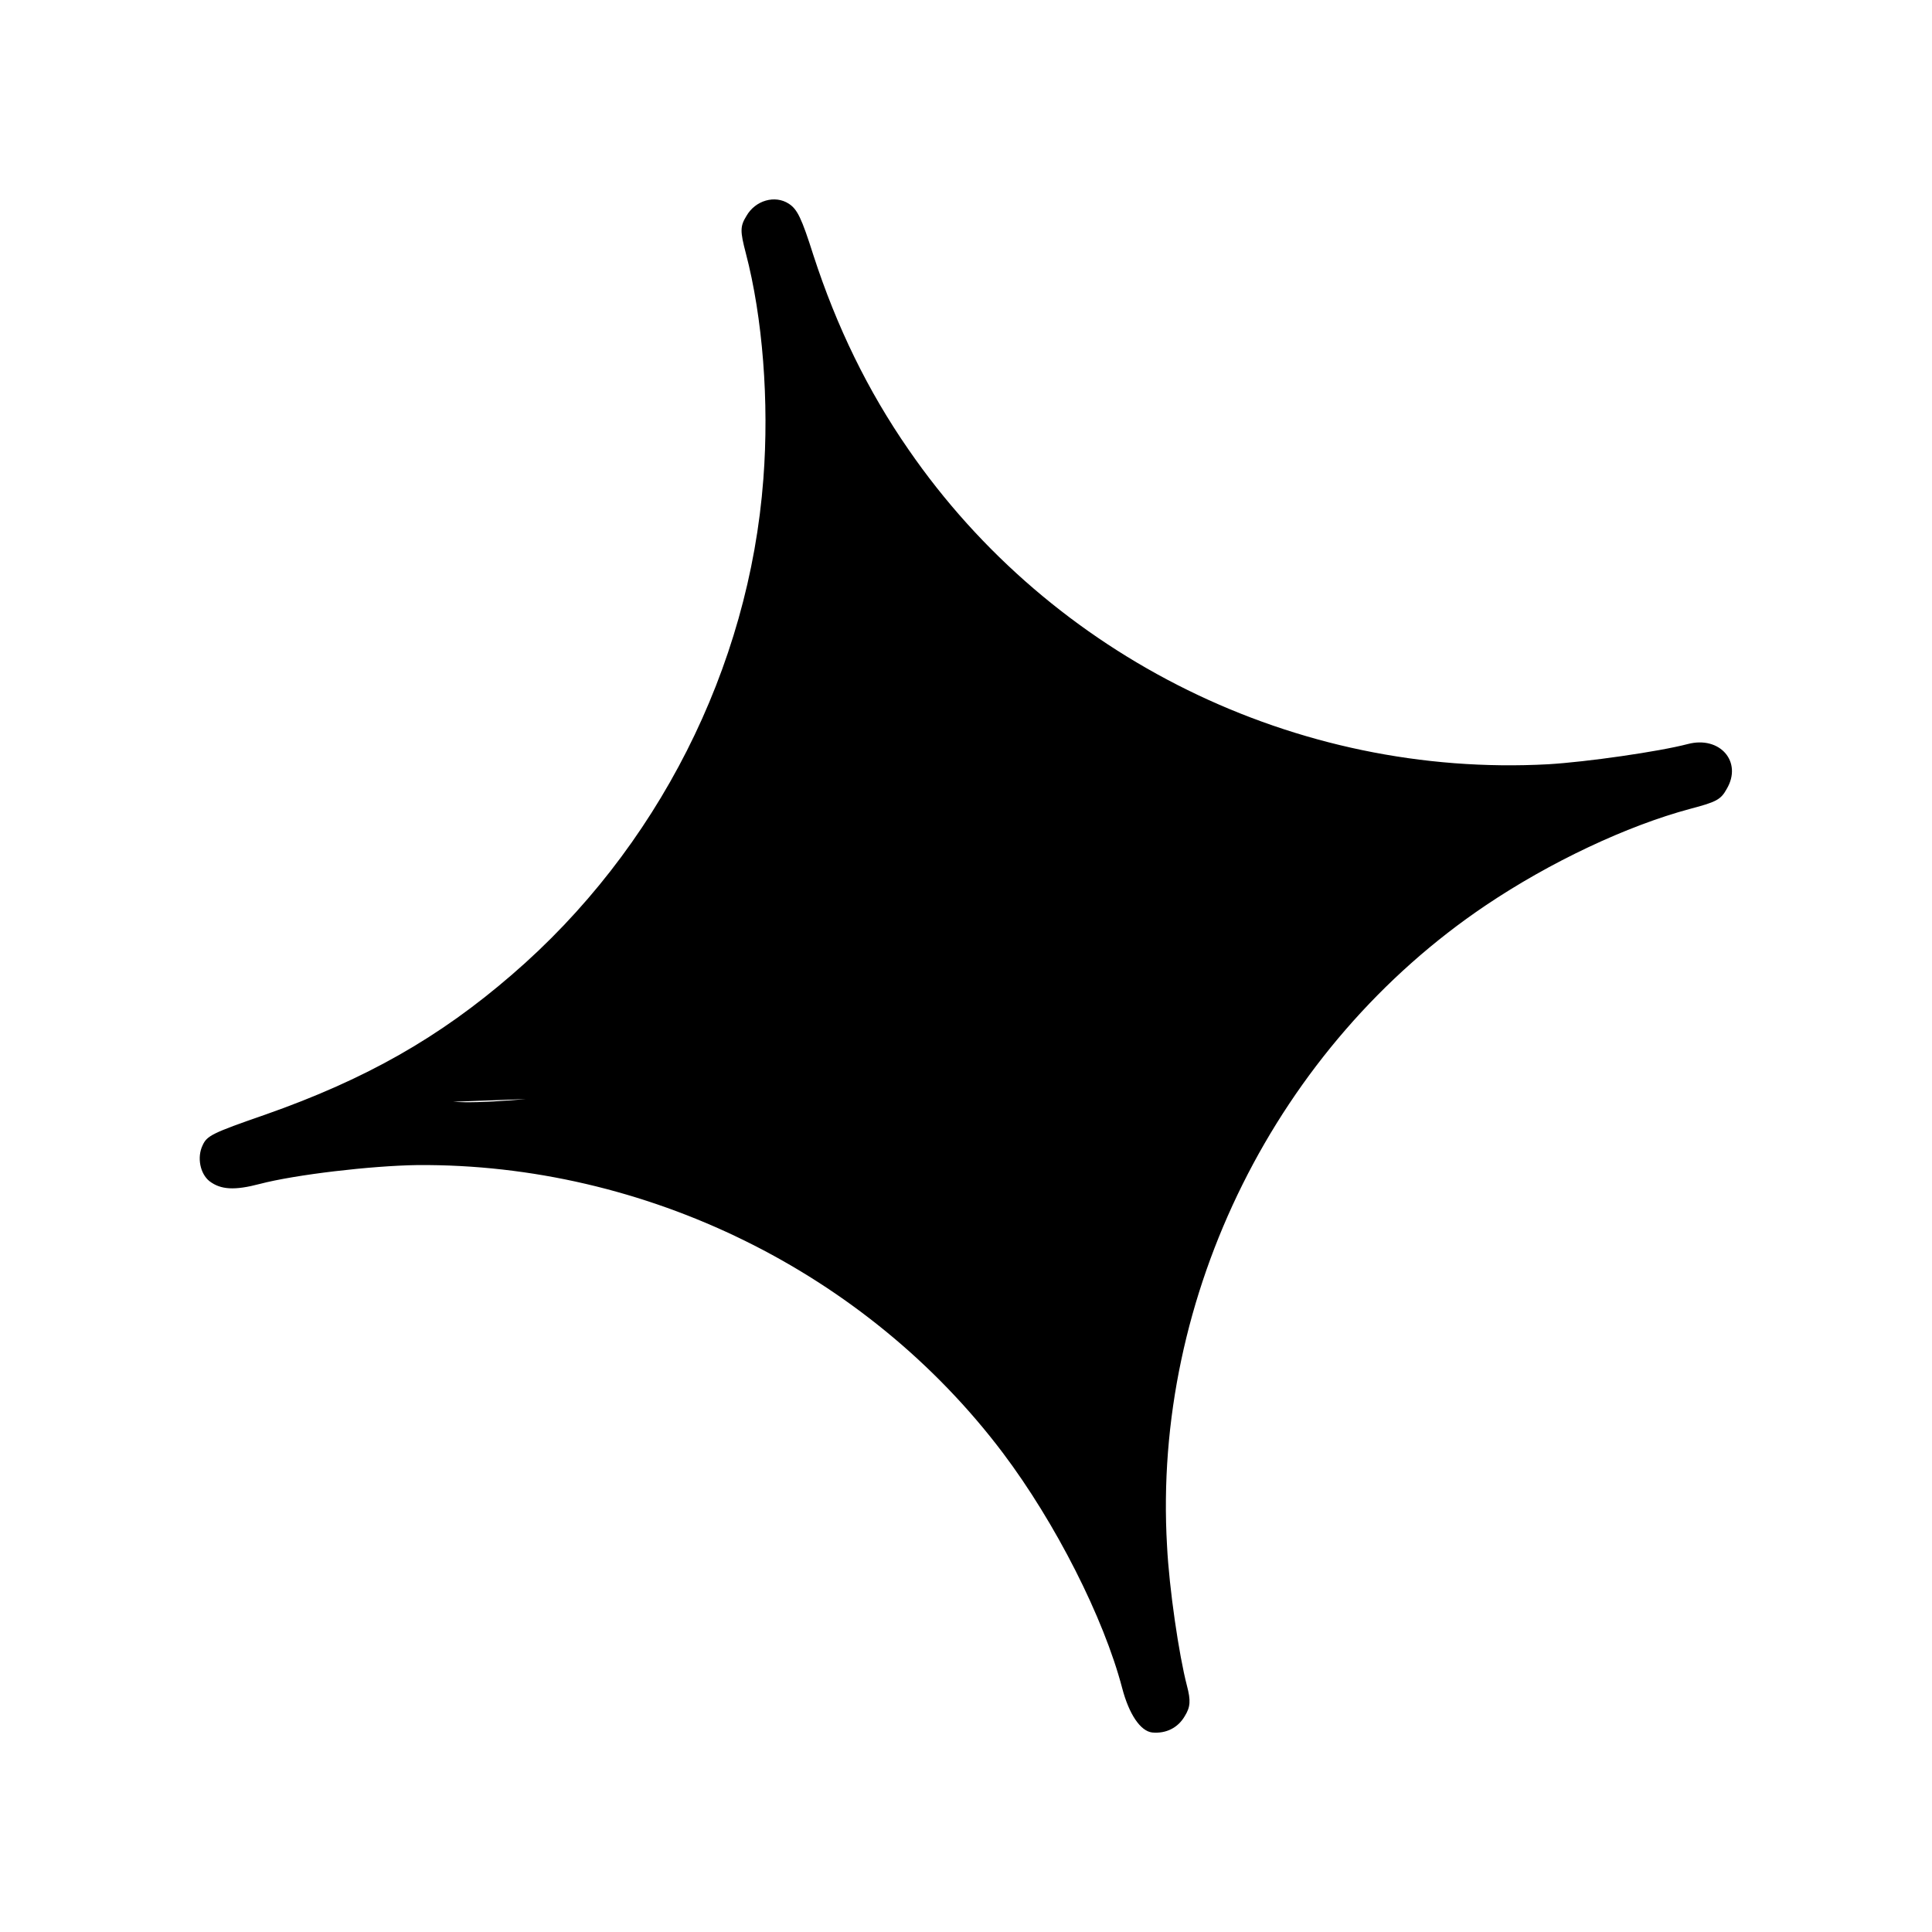
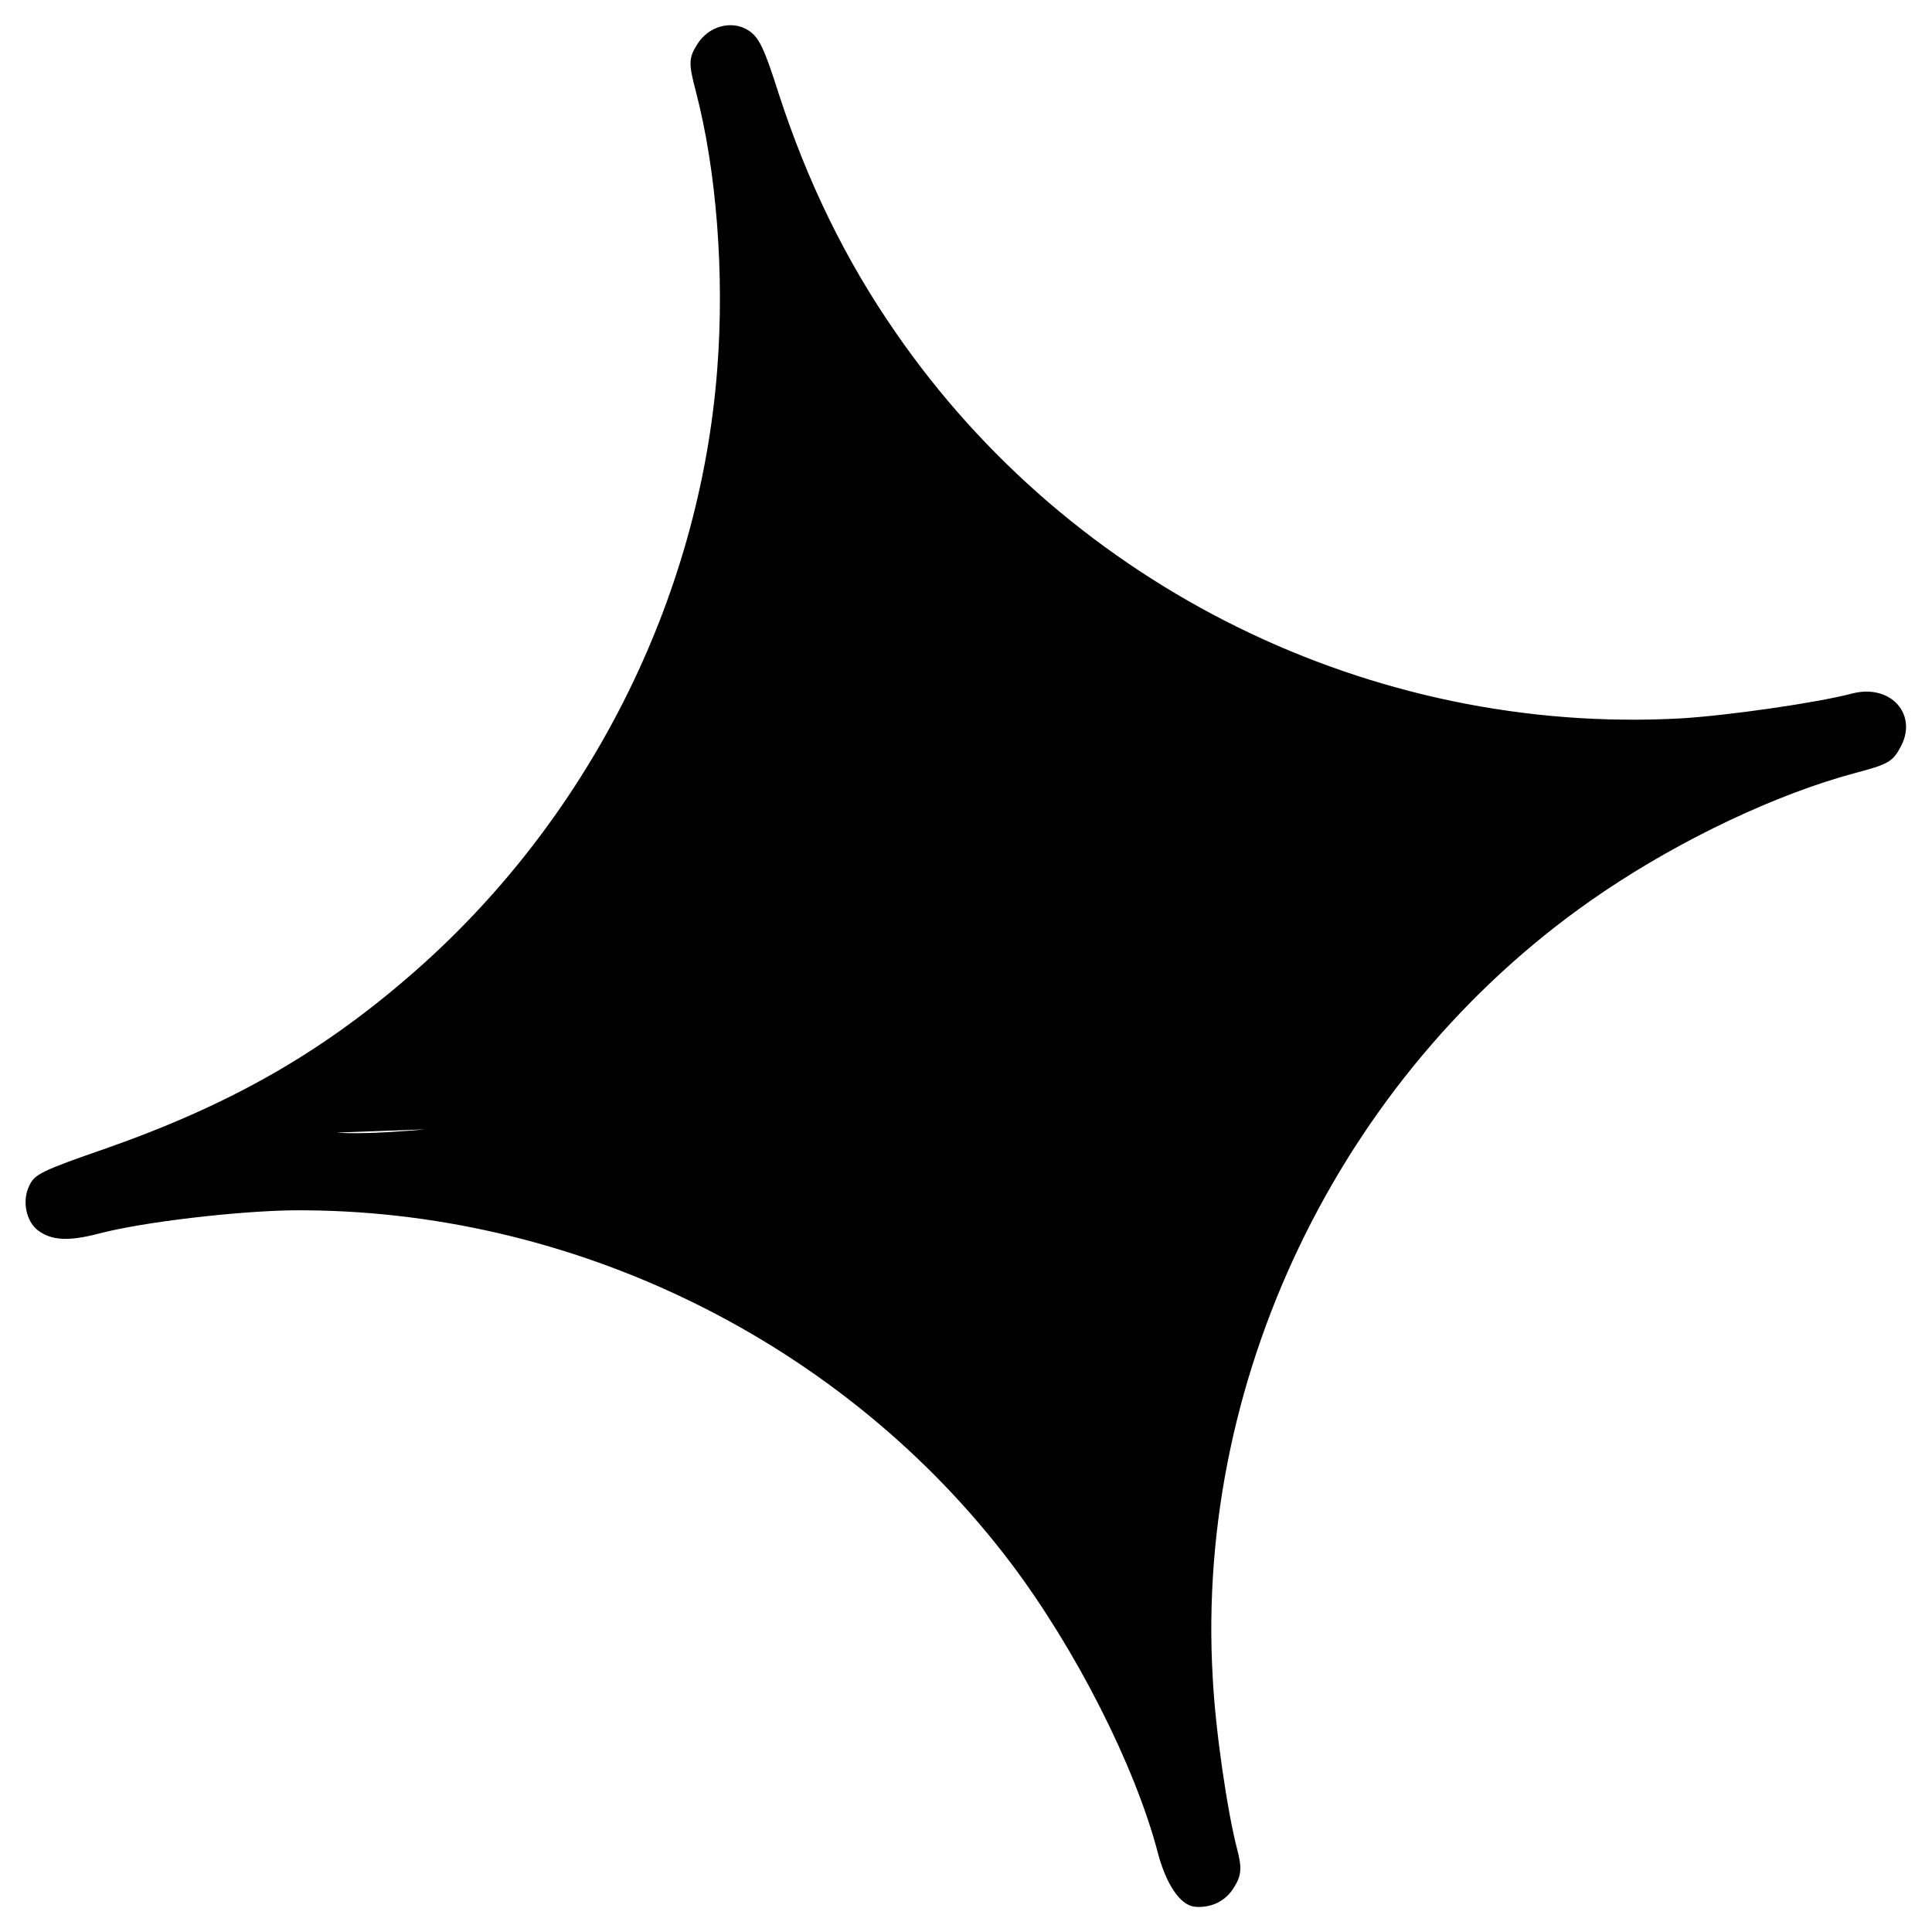
- <svg xmlns="http://www.w3.org/2000/svg" width="54" height="54" viewBox="0 0 54 54" fill="none">
-   <path d="M33.113 47.969C33.274 47.71 33.285 47.535 33.176 47.118C32.952 46.263 32.678 44.392 32.619 43.207C32.211 36.206 35.686 29.237 41.524 25.307C43.331 24.09 45.477 23.081 47.239 22.608C47.977 22.414 48.097 22.349 48.26 22.055C48.712 21.296 48.074 20.56 47.175 20.796C46.363 21.009 44.347 21.297 43.278 21.361C36.236 21.745 29.4 18.383 25.394 12.566C24.254 10.922 23.387 9.138 22.736 7.138C22.402 6.083 22.284 5.85 22.049 5.695C21.663 5.442 21.11 5.598 20.86 6.041C20.684 6.327 20.686 6.464 20.845 7.073C21.317 8.87 21.502 11.232 21.336 13.39C20.939 18.671 18.372 23.744 14.307 27.244C12.276 29 10.228 30.166 7.413 31.155C5.926 31.671 5.785 31.742 5.662 32.014C5.5 32.354 5.596 32.809 5.856 33.015C6.169 33.253 6.553 33.278 7.259 33.092C8.253 32.831 10.382 32.582 11.669 32.564C18.033 32.518 24.211 35.55 28.028 40.606C29.502 42.562 30.849 45.215 31.365 47.182C31.555 47.909 31.874 48.386 32.205 48.424C32.591 48.46 32.924 48.293 33.113 47.969ZM29.522 29.408C28.333 27.617 30.755 31.535 28.84 30.117C27.821 29.368 32.949 29.793 31.861 29.347C29.409 28.321 15.732 31.02 12.667 30.794C12.576 30.796 34.381 30.033 34.964 29.64C40.291 26.026 22.45 20.424 23.06 14.035C23.119 13.391 23.188 12.779 23.197 12.685C23.214 12.532 20.666 30.434 20.745 30.561C23.819 35.218 30.224 20.35 35.215 22.035C36.531 22.479 38.864 22.964 40.359 23.087C40.969 23.144 31.401 20.92 31.323 20.975C29.219 22.407 26.522 20.906 25.287 22.213C22.619 25.026 32.286 33.353 31.383 37.189C31.105 38.394 32.991 34.255 33.072 34.565C33.159 34.896 29.755 17.426 29.522 29.408Z" fill="#000000" />
+ <svg xmlns="http://www.w3.org/2000/svg" width="44" height="44" viewBox="0 0 44 44" fill="none">
+   <path d="M28.113 42.969C28.274 42.71 28.285 42.535 28.176 42.118C27.952 41.263 27.678 39.392 27.619 38.207C27.211 31.206 30.686 24.237 36.524 20.307C38.331 19.09 40.477 18.081 42.239 17.608C42.977 17.414 43.097 17.349 43.26 17.055C43.712 16.296 43.074 15.56 42.175 15.796C41.363 16.009 39.347 16.297 38.278 16.361C31.236 16.745 24.4 13.383 20.394 7.566C19.254 5.922 18.387 4.138 17.736 2.138C17.402 1.083 17.284 0.85 17.049 0.695C16.663 0.442 16.11 0.598 15.86 1.041C15.684 1.327 15.685 1.464 15.845 2.073C16.317 3.87 16.502 6.232 16.336 8.39C15.939 13.671 13.372 18.744 9.308 22.244C7.276 24 5.228 25.166 2.413 26.155C0.926 26.671 0.785 26.742 0.662 27.014C0.5 27.354 0.596 27.809 0.856 28.015C1.17 28.253 1.553 28.277 2.259 28.092C3.253 27.831 5.382 27.582 6.669 27.564C13.033 27.518 19.211 30.55 23.028 35.606C24.502 37.562 25.849 40.215 26.365 42.182C26.555 42.909 26.874 43.386 27.205 43.424C27.591 43.46 27.924 43.293 28.113 42.969ZM24.522 24.408C23.333 22.617 25.755 26.535 23.84 25.117C22.821 24.368 27.949 24.793 26.861 24.347C24.409 23.321 10.732 26.02 7.667 25.794C7.576 25.796 29.381 25.033 29.964 24.64C35.291 21.026 17.45 15.424 18.06 9.035C18.119 8.391 18.188 7.779 18.197 7.685C18.214 7.532 15.666 25.434 15.745 25.561C18.819 30.218 25.224 15.35 30.215 17.035C31.531 17.479 33.864 17.964 35.359 18.087C35.969 18.144 26.401 15.92 26.323 15.975C24.219 17.407 21.522 15.906 20.287 17.213C17.619 20.026 27.286 28.353 26.383 32.189C26.105 33.394 27.991 29.255 28.072 29.565C28.159 29.896 24.755 12.426 24.522 24.408Z" fill="black" />
</svg>
